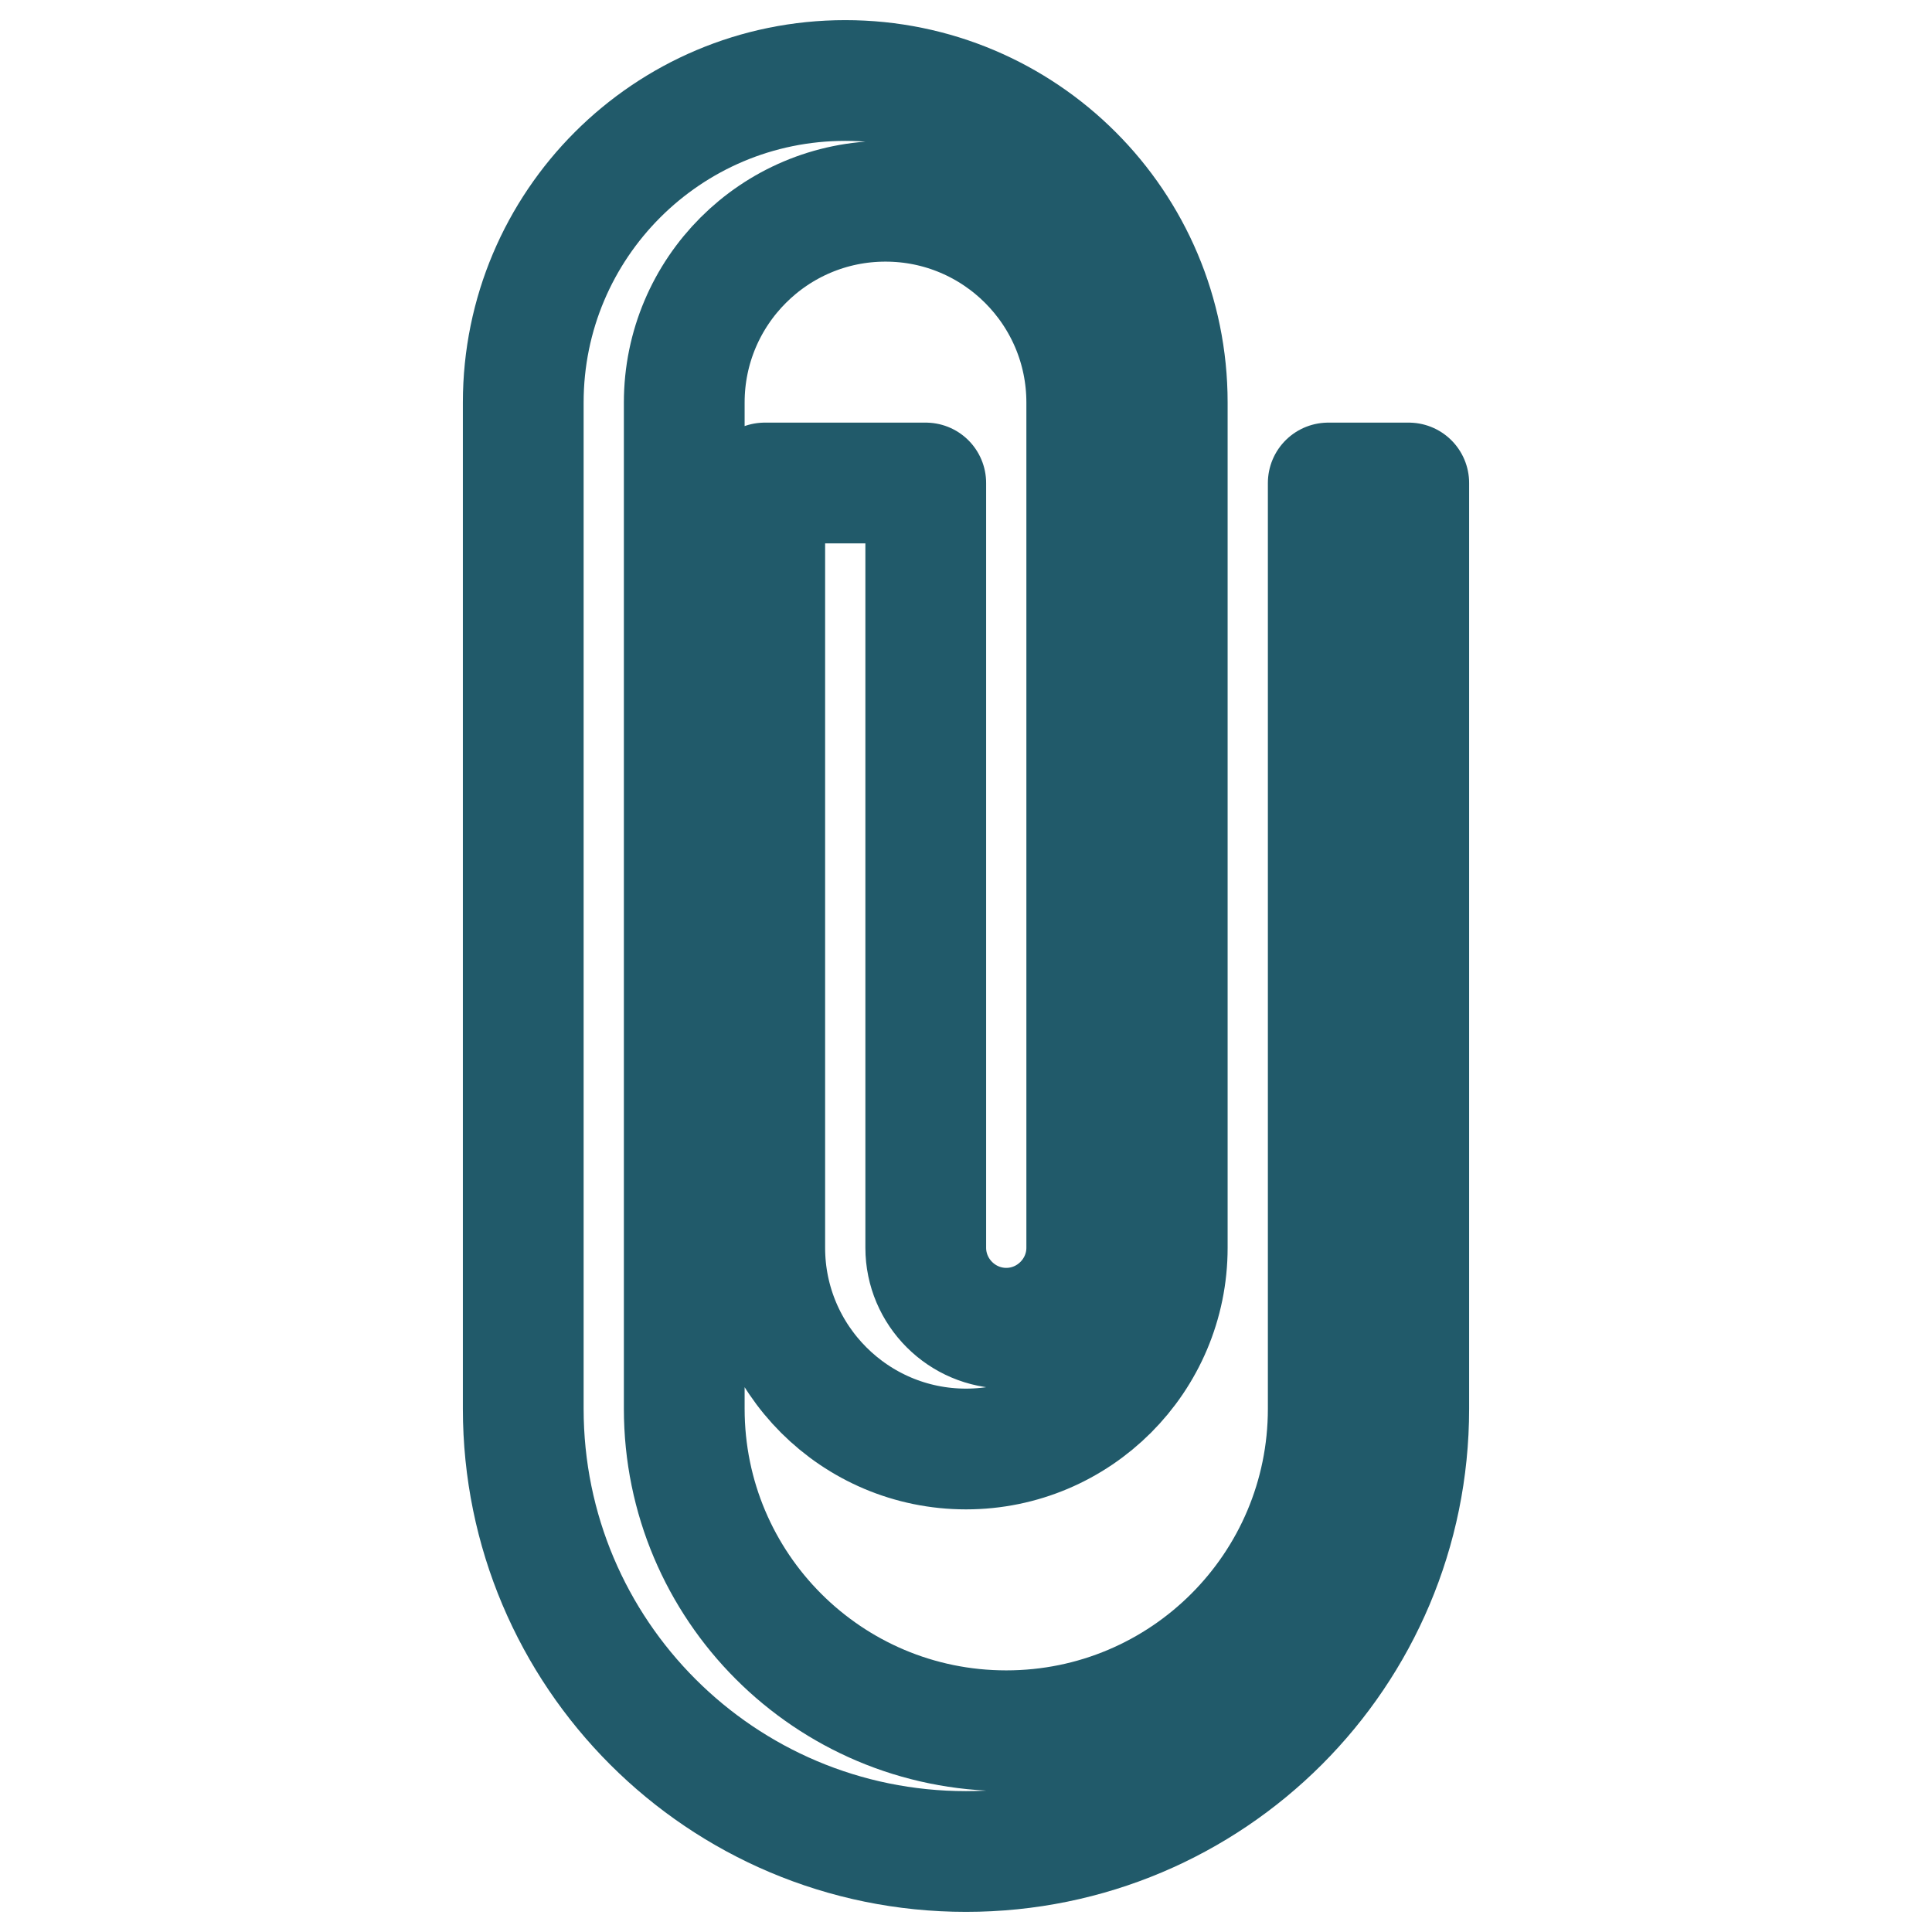
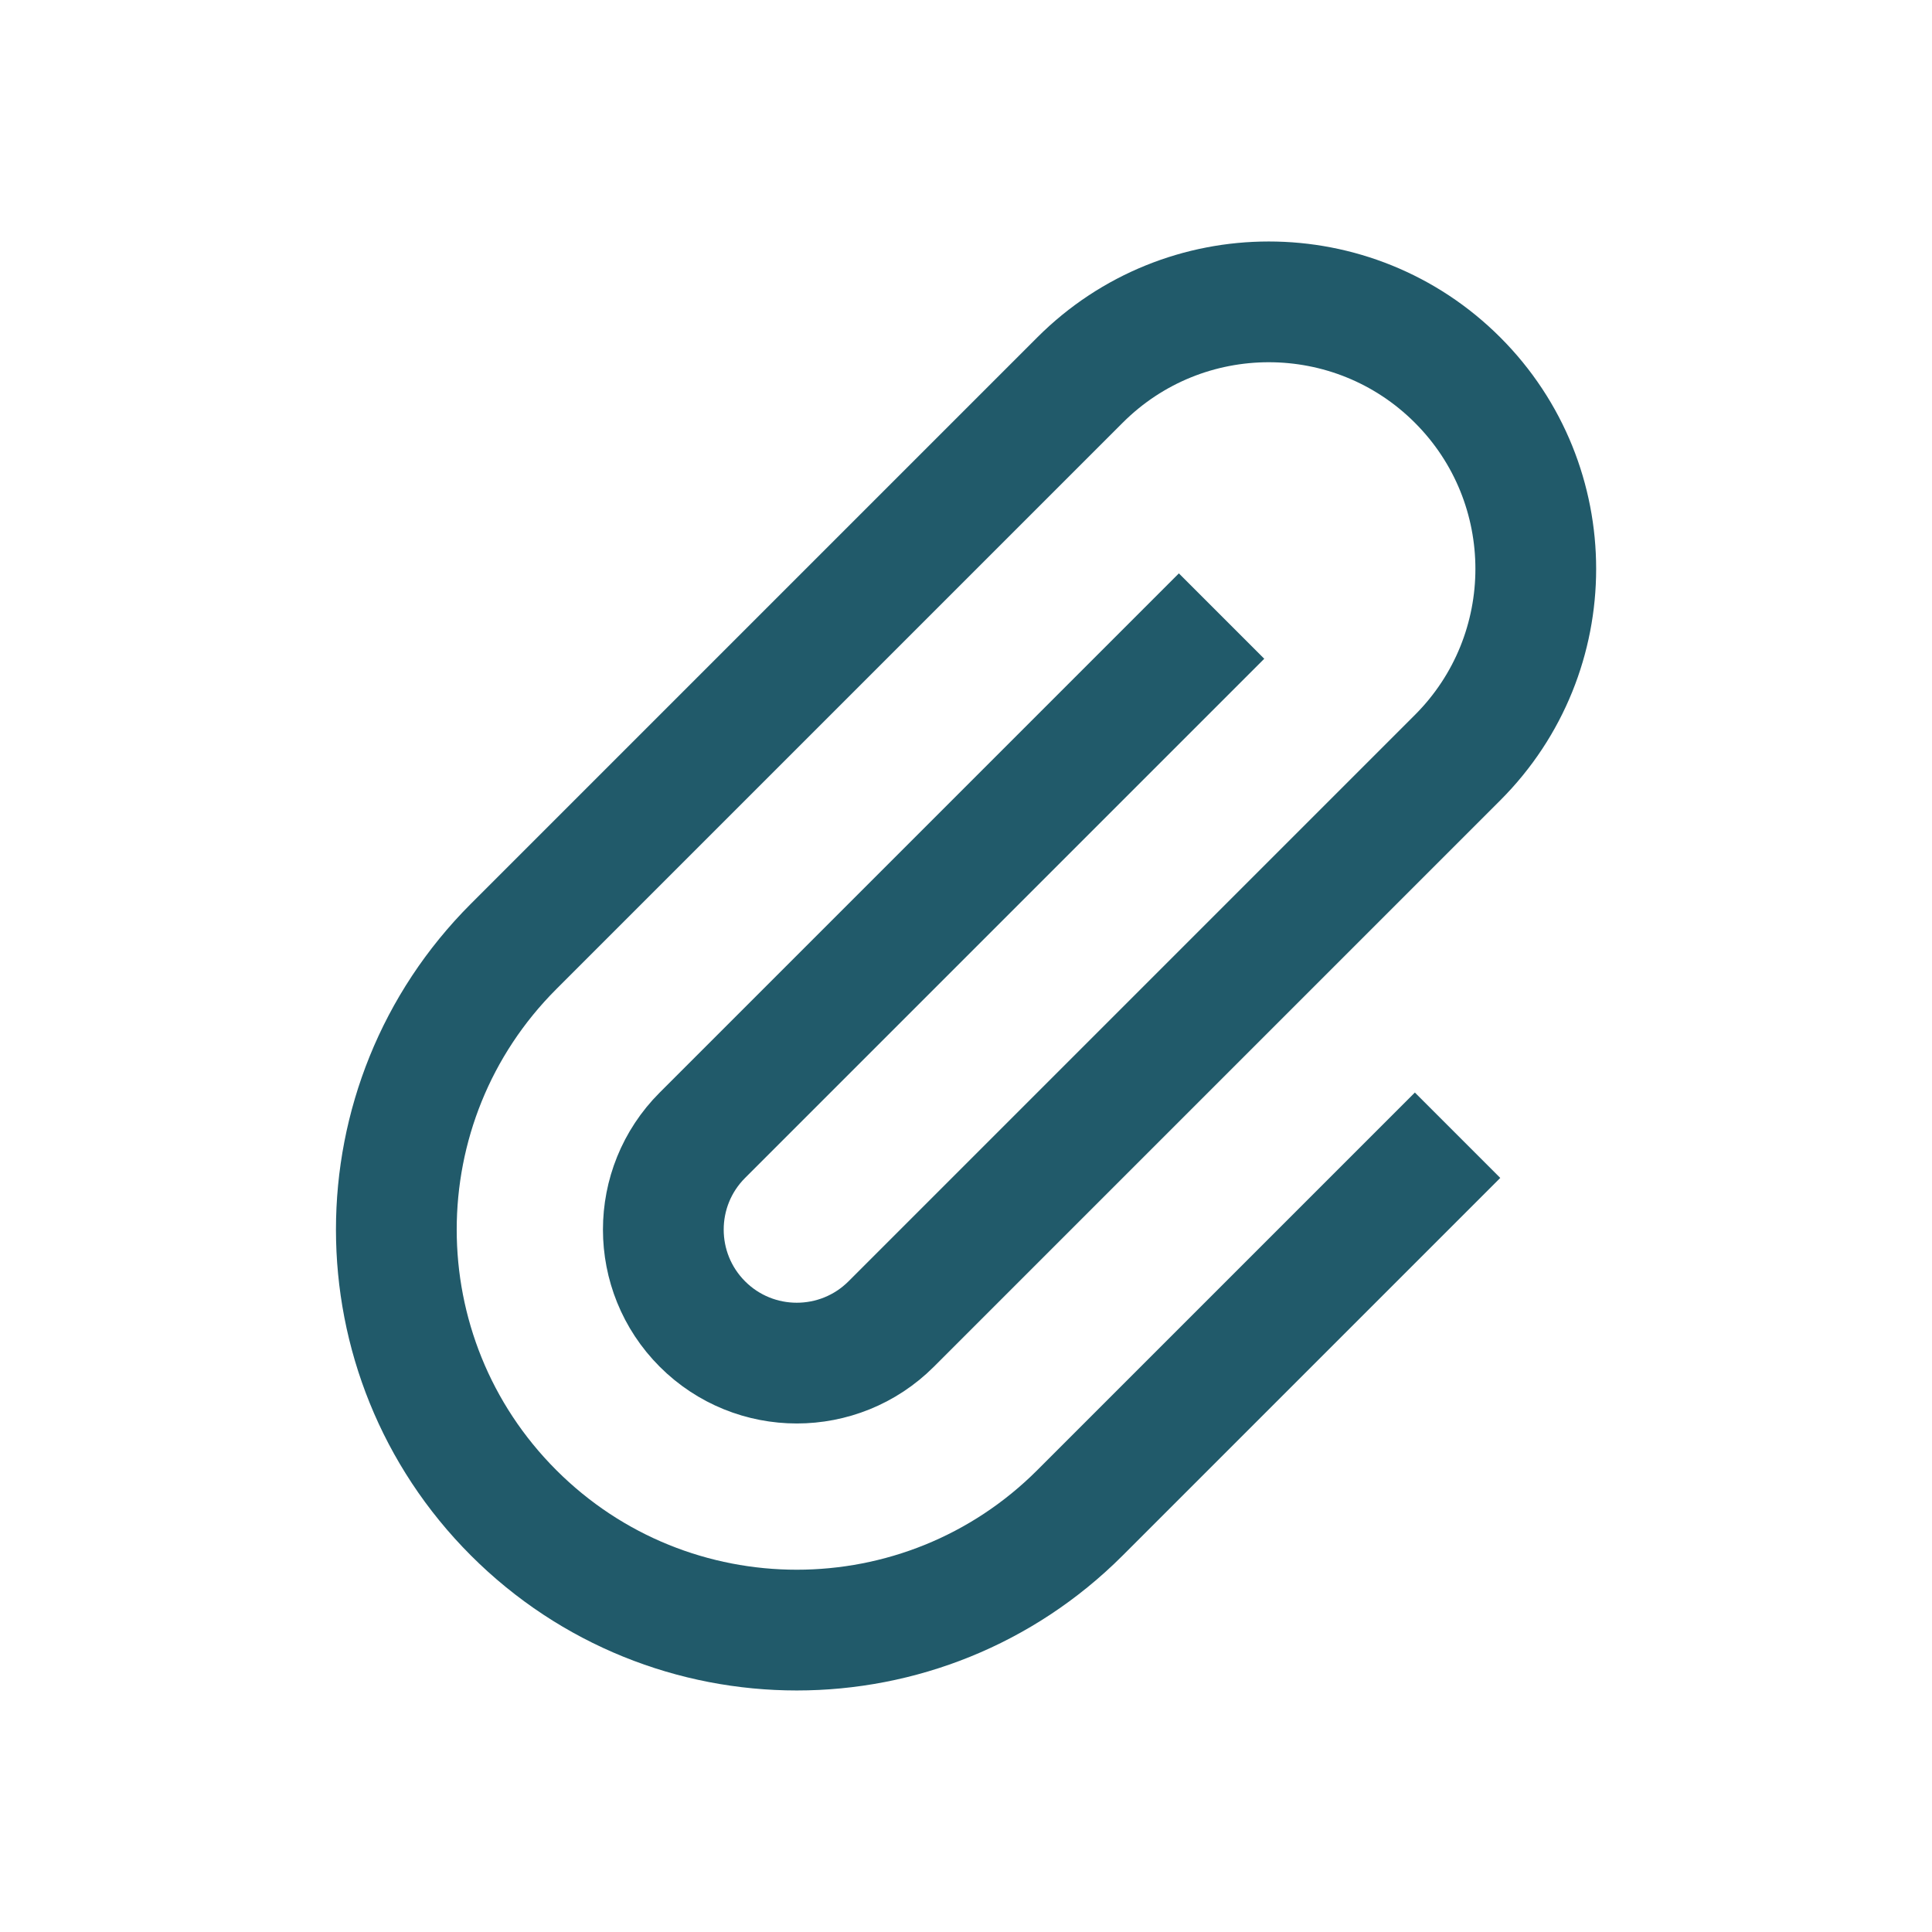
- <svg xmlns="http://www.w3.org/2000/svg" version="1.1" id="Layer_1" x="0px" y="0px" viewBox="0 0 48 48" style="enable-background:new 0 0 48 48;" xml:space="preserve">
-   <path style="fill:none;stroke:#215a6a;stroke-width:3;stroke-linecap:round;stroke-linejoin:round;stroke-miterlimit:10;" d="M33,12v23c0,4.42-3.58,8-8,8s-8-3.58-8-8V10c0-2.76,2.24-5,5-5s5,2.24,5,5v21c0,1.1-0.9,2-2,2s-2-0.9-2-2V12h-4v19c0,2.76,2.24,5,5,5s5-2.24,5-5V10c0-4.42-3.58-8-8-8s-8,3.58-8,8v25c0,6.08,4.92,11,11,11s11-4.92,11-11V12H33z" />
+ <svg xmlns="http://www.w3.org/2000/svg" viewBox="0 0 32 32" width="32px" height="32px">
+   <path style="fill:none;stroke:#215a6a;stroke-width:2;stroke-miterlimit:10;" d="M20.233,10.204l-8.599,8.599c-0.863,0.863-0.863,2.263,0,3.127l0,0c0.863,0.863,2.263,0.863,3.127,0l9.381-9.381c1.727-1.727,1.727-4.527,0-6.254l0,0c-1.727-1.727-4.527-1.727-6.254,0l-9.381,9.381c-2.59,2.59-2.59,6.79,0,9.381l0,0c2.59,2.59,6.79,2.59,9.381,0l6.254-6.254" />
</svg>
